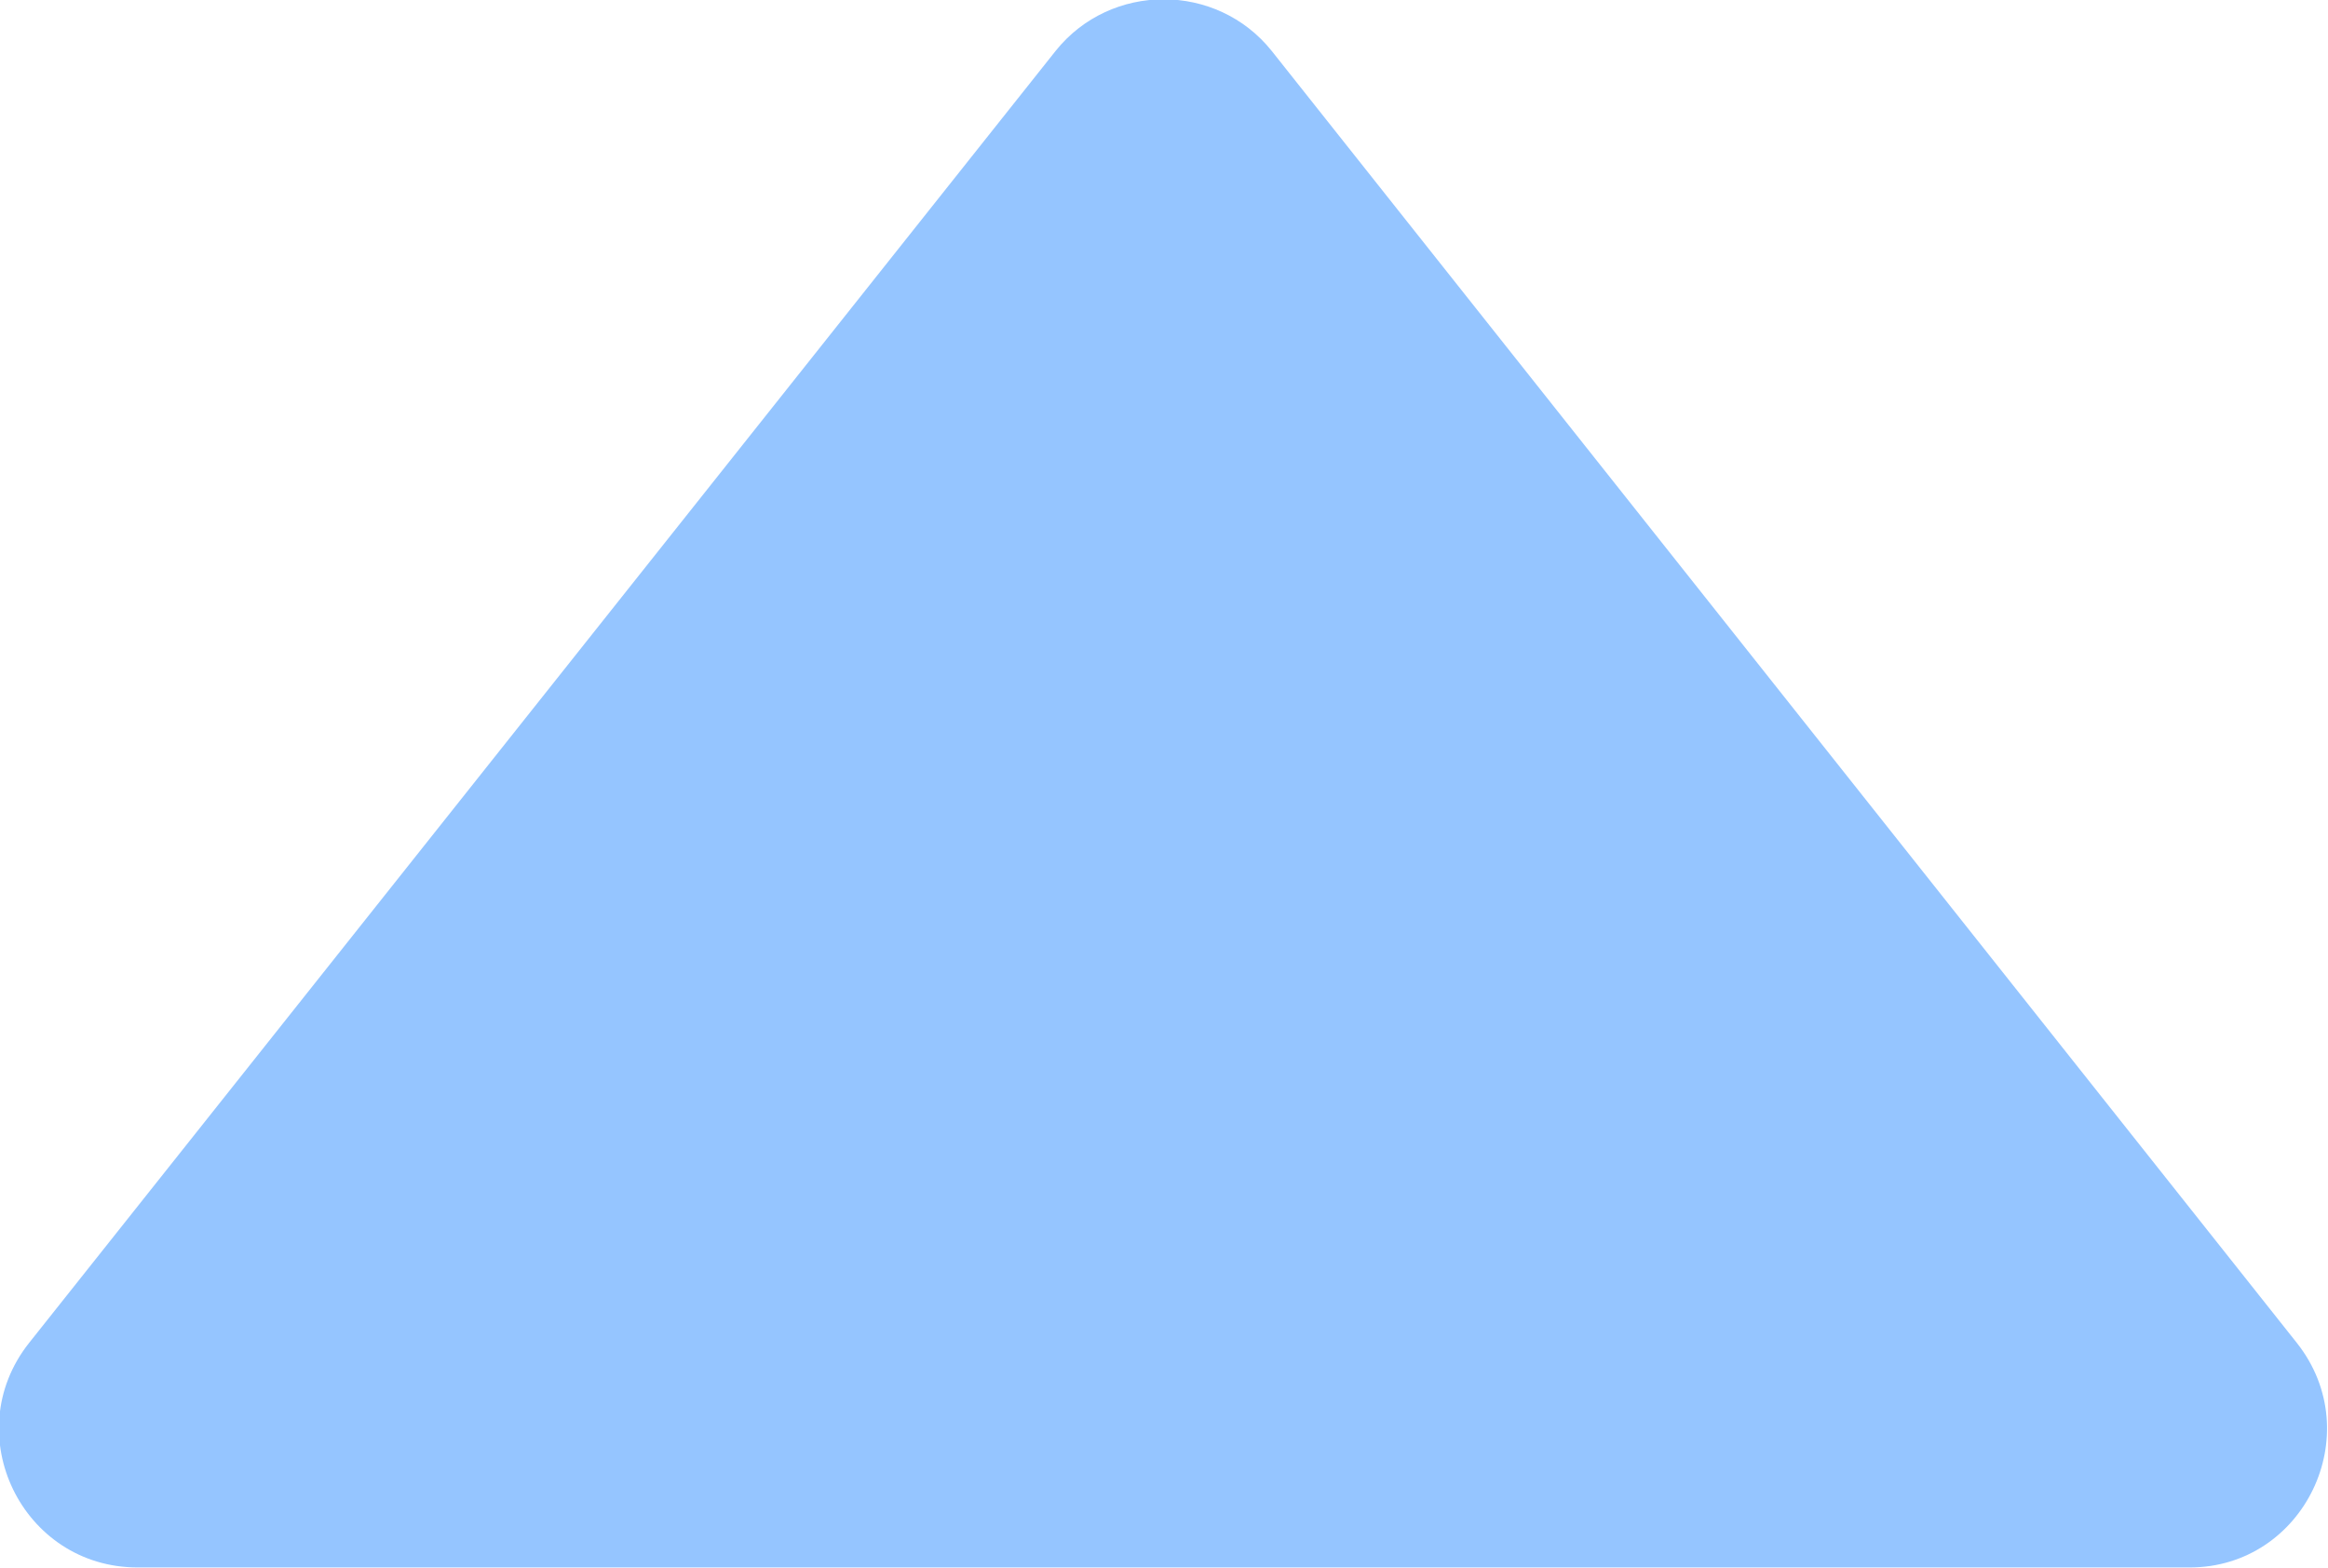
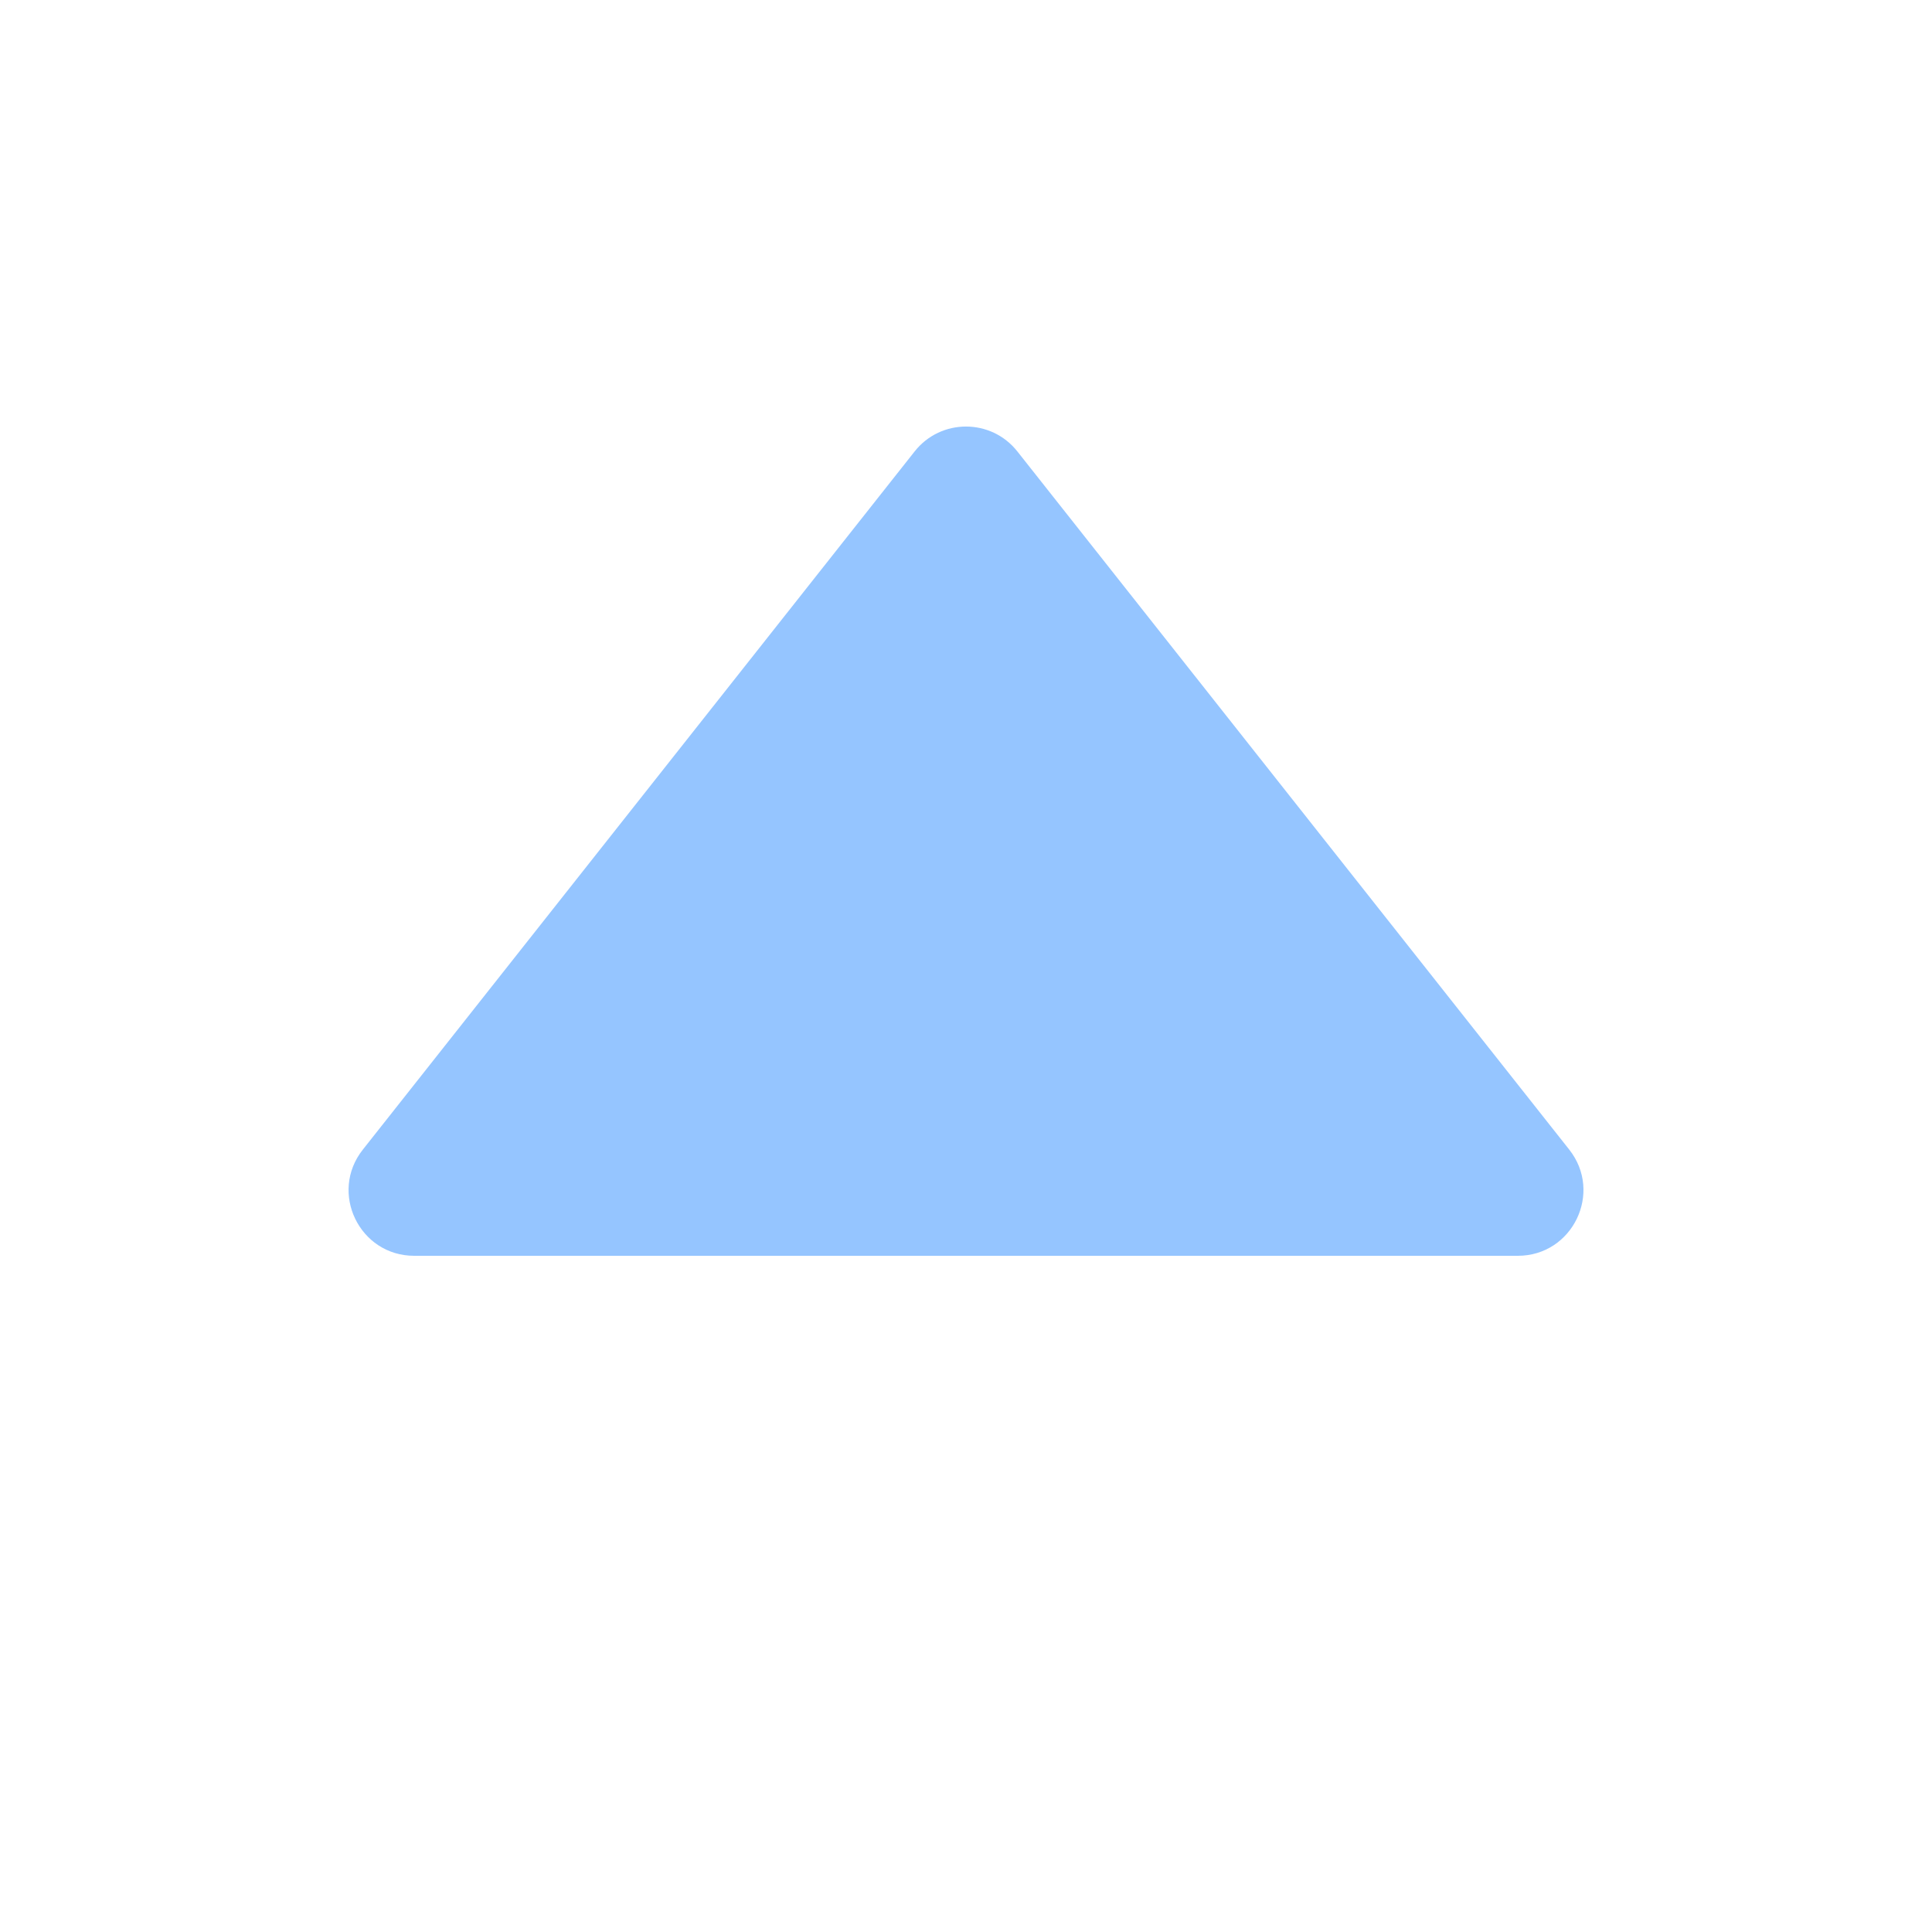
- <svg xmlns="http://www.w3.org/2000/svg" width="16.915" height="11.391" viewBox="0 0 16.915 11.391" fill="none">
-   <defs />
-   <path id="多边形 17" d="M7.67 0.37L0.21 9.76C-0.31 10.42 0.16 11.39 1 11.39L15.91 11.39C16.74 11.39 17.21 10.42 16.69 9.76L9.24 0.37C8.84 -0.13 8.07 -0.13 7.67 0.37Z" fill="#95C5FF" fill-opacity="1" fill-rule="evenodd" />
+ <svg xmlns="http://www.w3.org/2000/svg" viewBox="0 0 25 25" width="25" height="25" fill="none" customFrame="#000000">
+   <rect id="容器 13" width="25" height="25" x="0" y="0" />
+   <path id="多边形 9" d="M20.306 14.876C20.745 15.432 20.349 16.25 19.64 16.25L5.36 16.25C4.651 16.25 4.255 15.432 4.695 14.876L11.835 5.842C12.174 5.412 12.826 5.412 13.165 5.842L20.306 14.876Z" fill="rgb(149,197,255)" fill-rule="evenodd" />
</svg>
